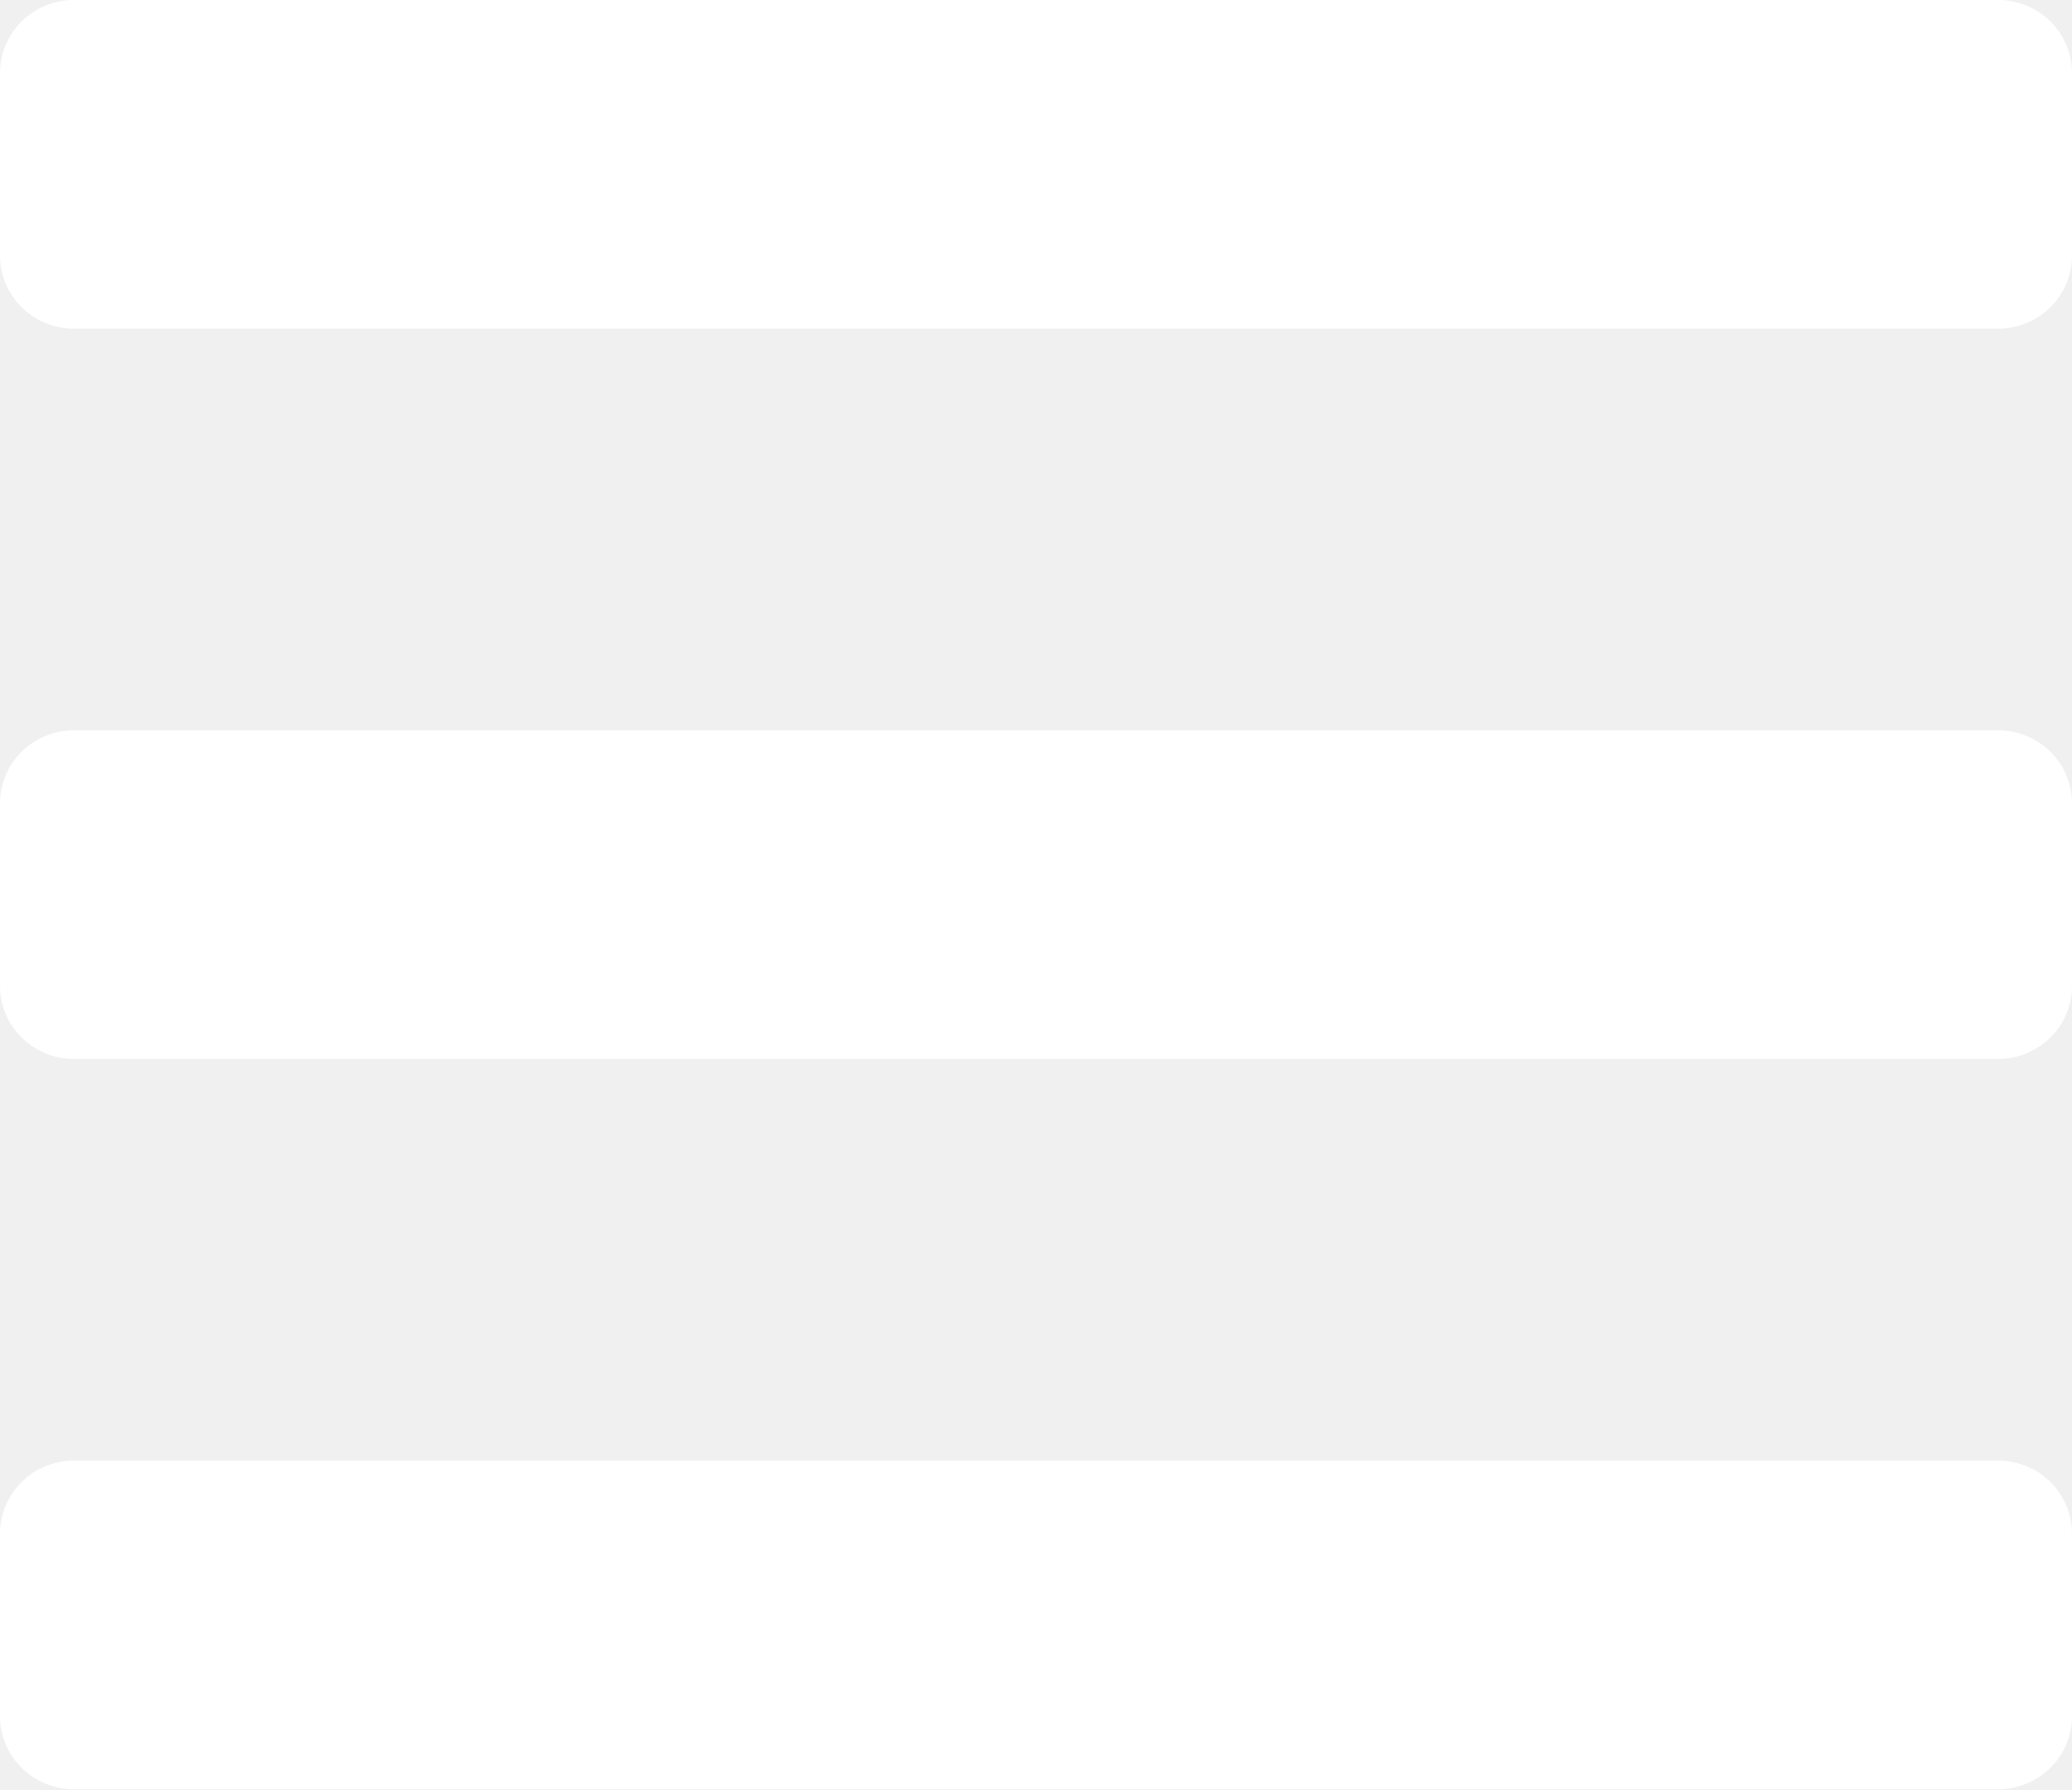
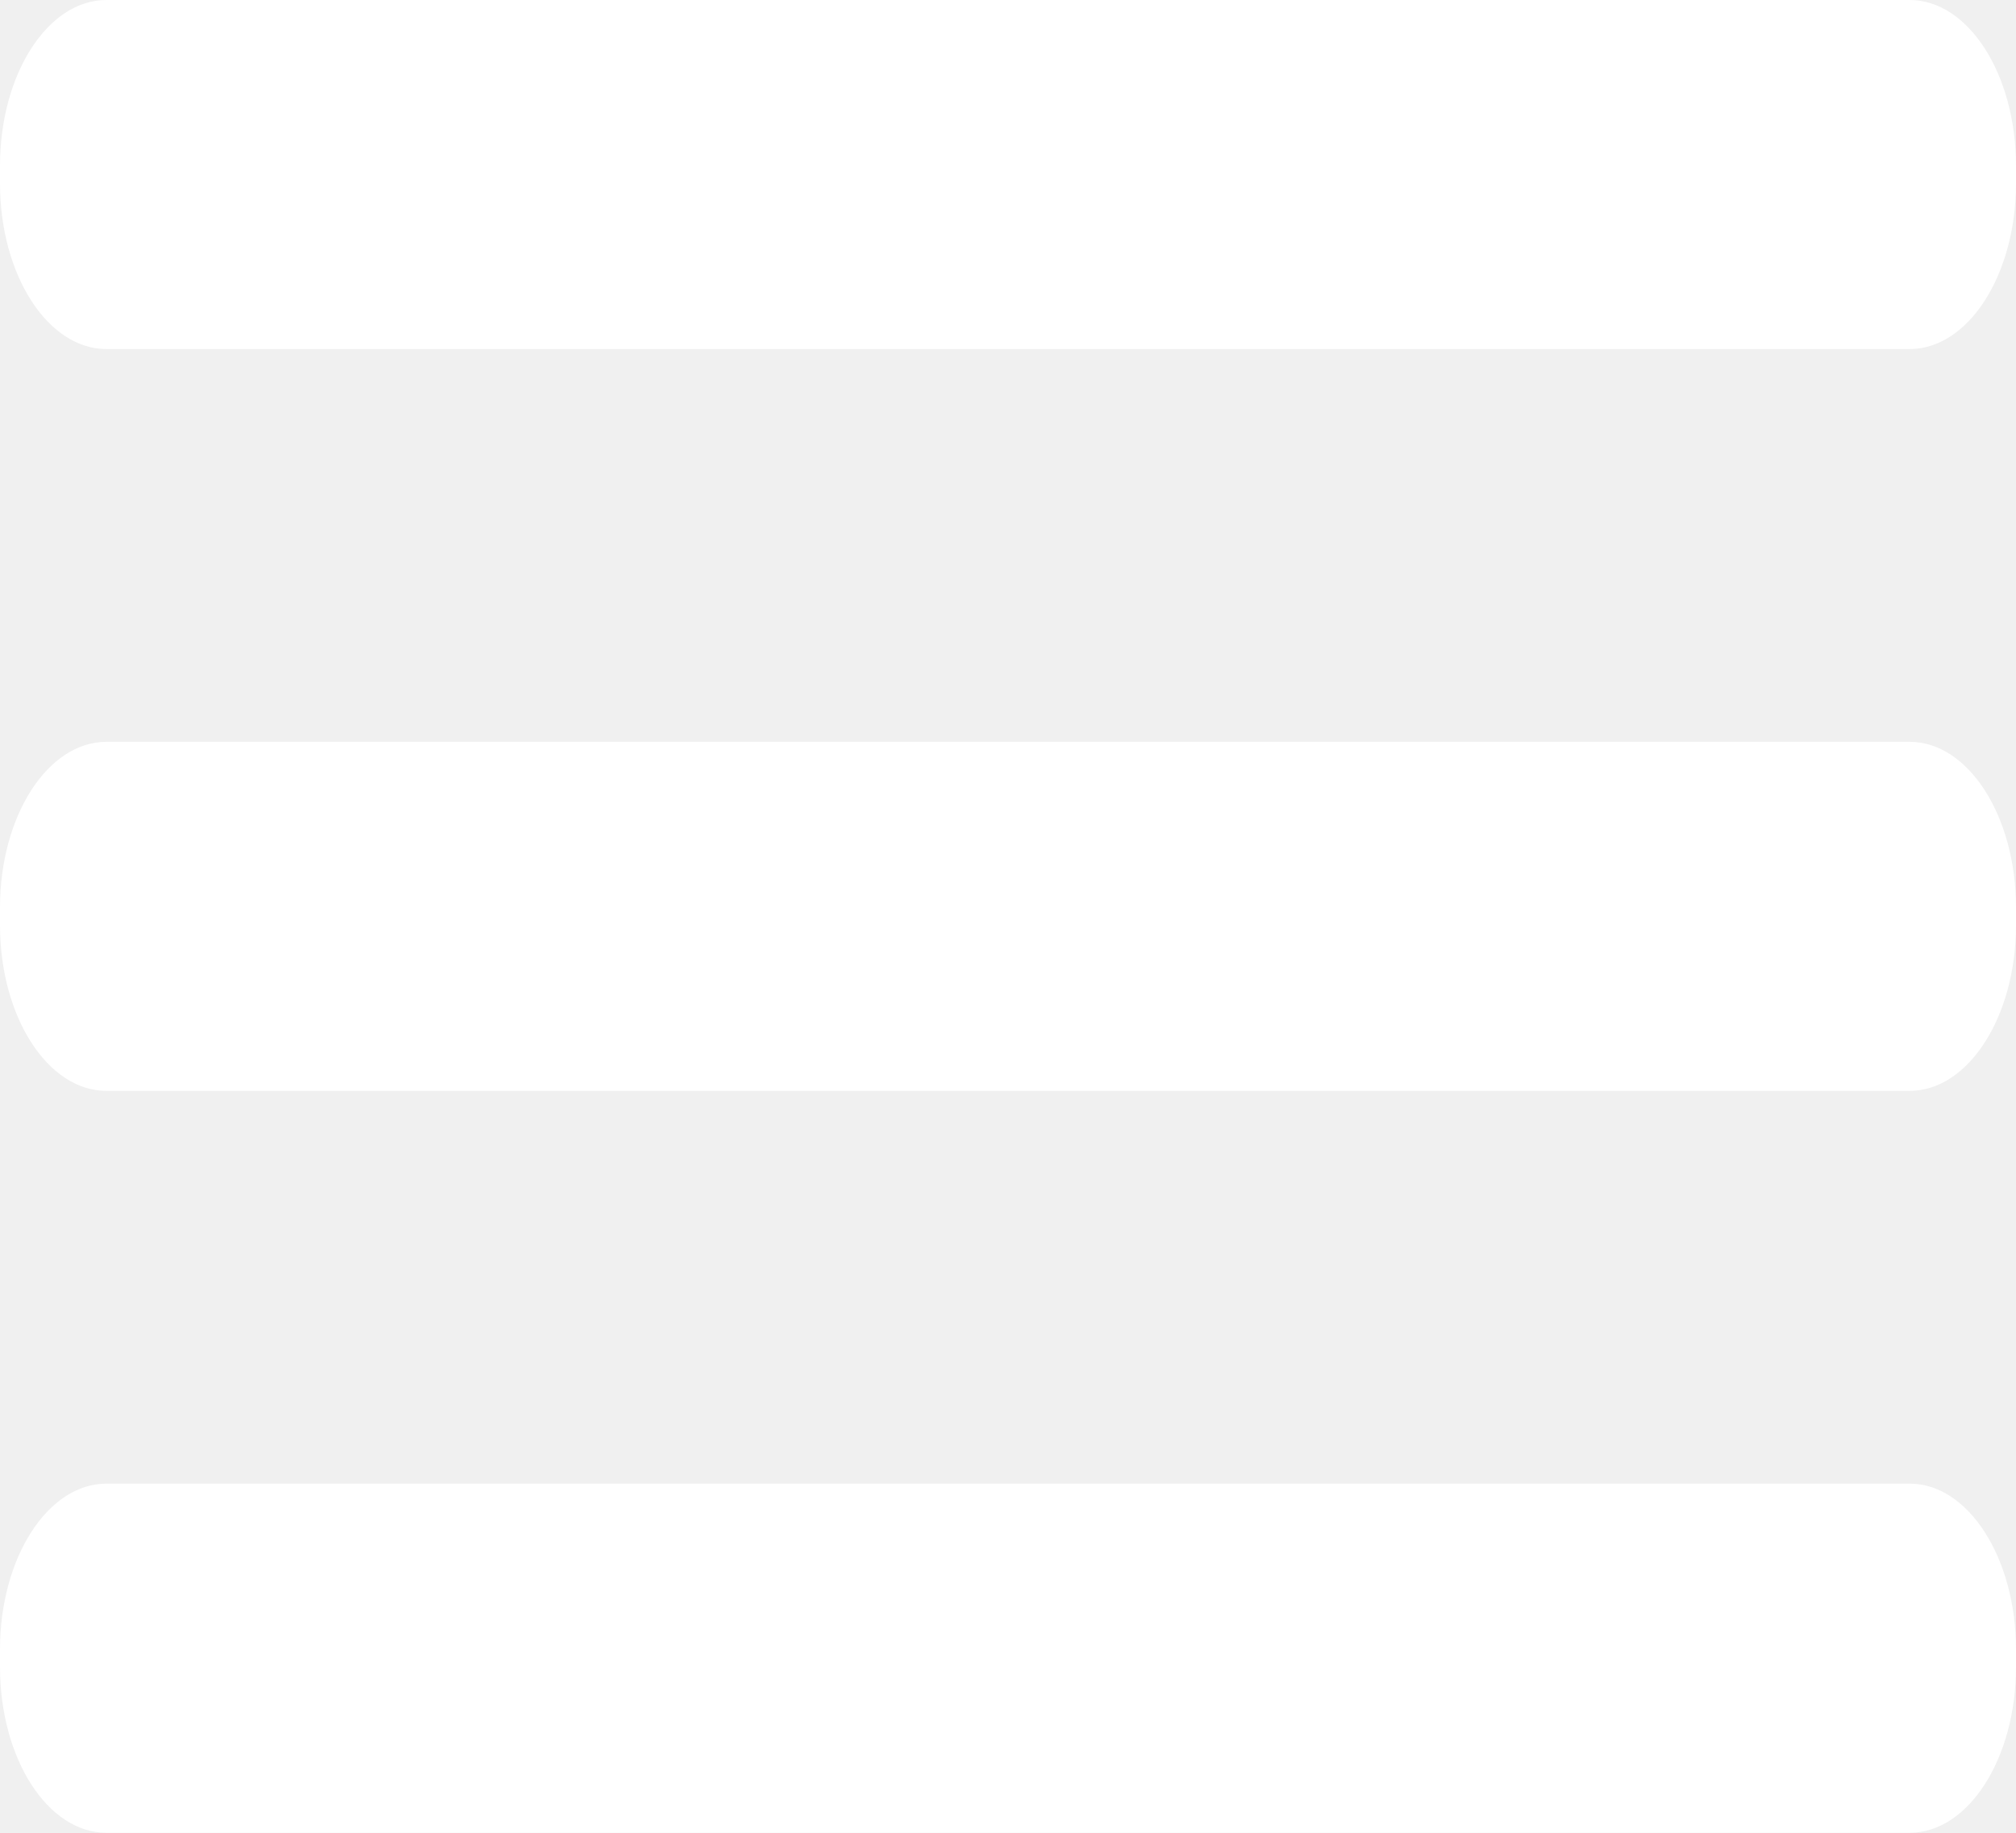
- <svg xmlns="http://www.w3.org/2000/svg" width="22" height="19" viewBox="0 0 22 19" fill="none">
-   <path d="M0.786 3.49H21.214C21.648 3.49 22 3.143 22 2.714V0.776C22 0.347 21.648 0 21.214 0H0.786C0.352 0 0 0.347 0 0.776V2.714C0 3.143 0.352 3.49 0.786 3.49ZM0.786 11.245H21.214C21.648 11.245 22 10.898 22 10.469V8.531C22 8.102 21.648 7.755 21.214 7.755H0.786C0.352 7.755 0 8.102 0 8.531V10.469C0 10.898 0.352 11.245 0.786 11.245ZM0.786 19H21.214C21.648 19 22 18.653 22 18.224V16.286C22 15.857 21.648 15.51 21.214 15.51H0.786C0.352 15.51 0 15.857 0 16.286V18.224C0 18.653 0.352 19 0.786 19Z" fill="white" />
+ <svg xmlns="http://www.w3.org/2000/svg" width="22" height="20" viewBox="0 0 22 20" fill="none">
+   <path d="M20.839 8.095H1.161C0.52 8.095 0 8.905 0 9.904V10.095C0 11.094 0.52 11.904 1.161 11.904H20.839C21.48 11.904 22 11.094 22 10.095V9.904C22 8.905 21.48 8.095 20.839 8.095Z" fill="white" />
+   <path d="M20.839 16.19H1.161C0.52 16.19 0 17.001 0 18V18.19C0 19.19 0.52 20 1.161 20H20.839C21.48 20 22 19.19 22 18.19V18C22 17.001 21.48 16.19 20.839 16.19Z" fill="white" />
+   <path d="M20.839 0H1.161C0.52 0 0 0.81 0 1.81V2C0 2.999 0.52 3.809 1.161 3.809H20.839C21.48 3.809 22 2.999 22 2V1.81C22 0.81 21.48 0 20.839 0Z" fill="white" />
</svg>
